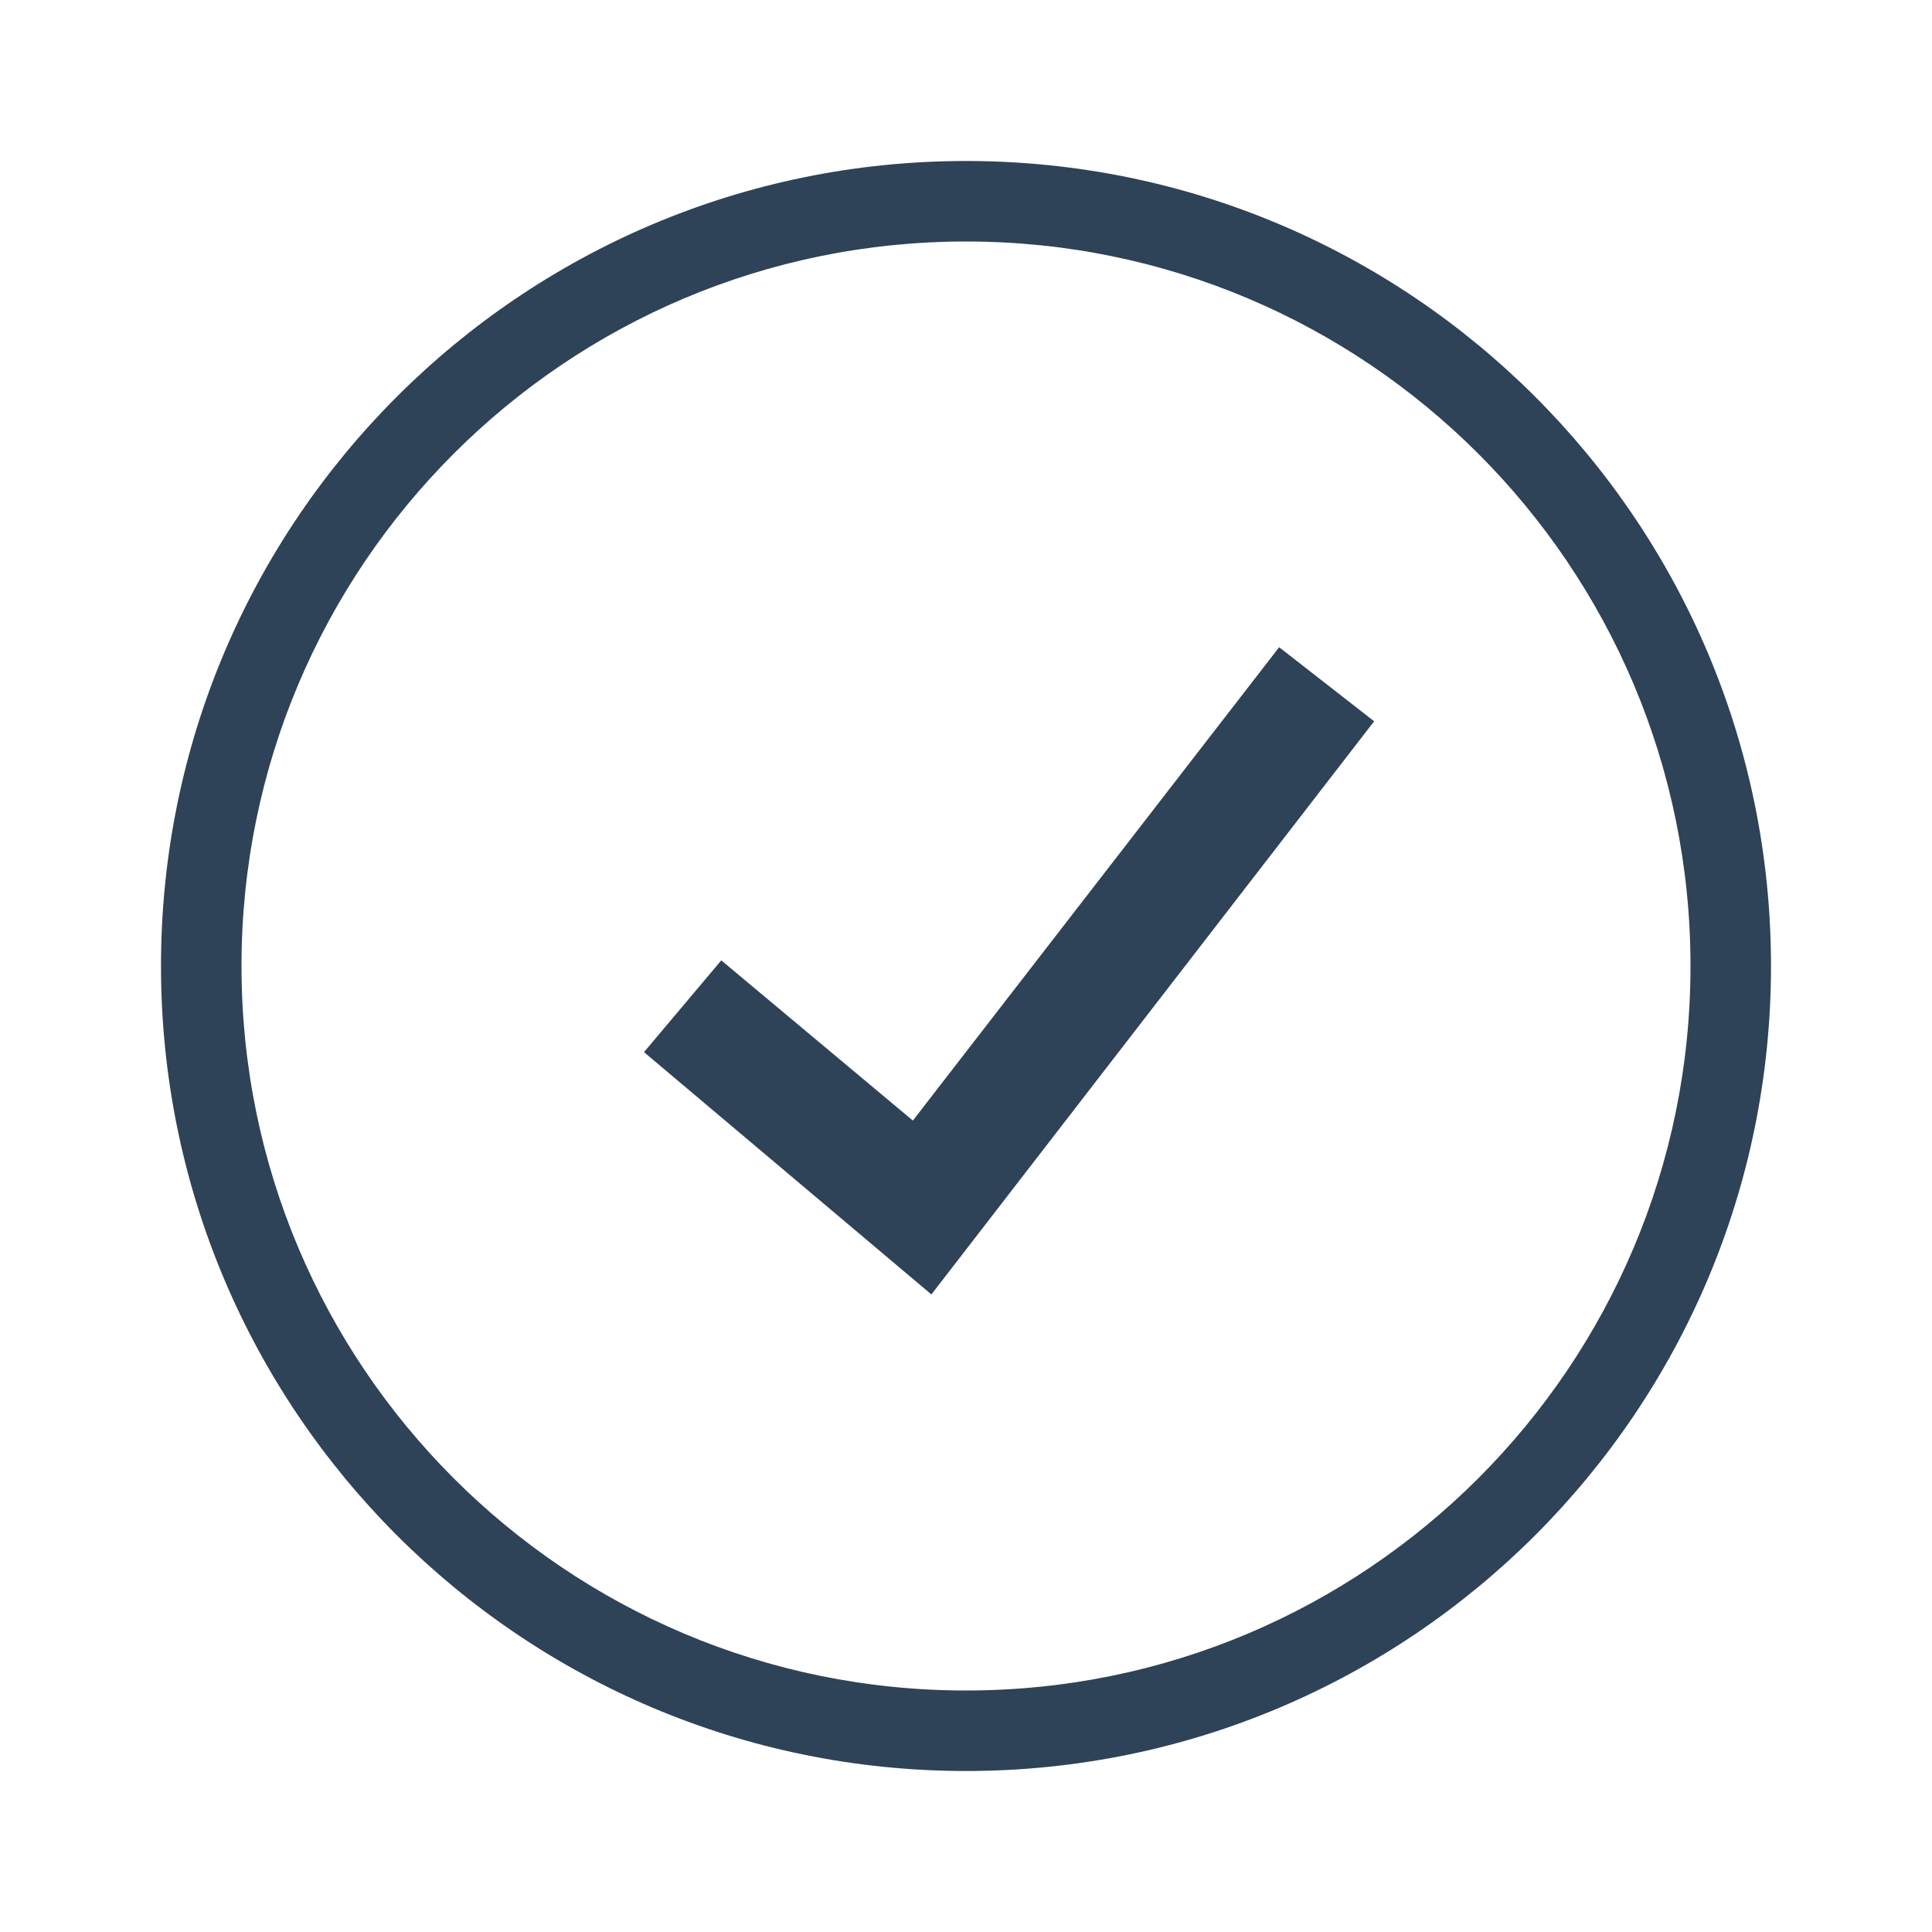
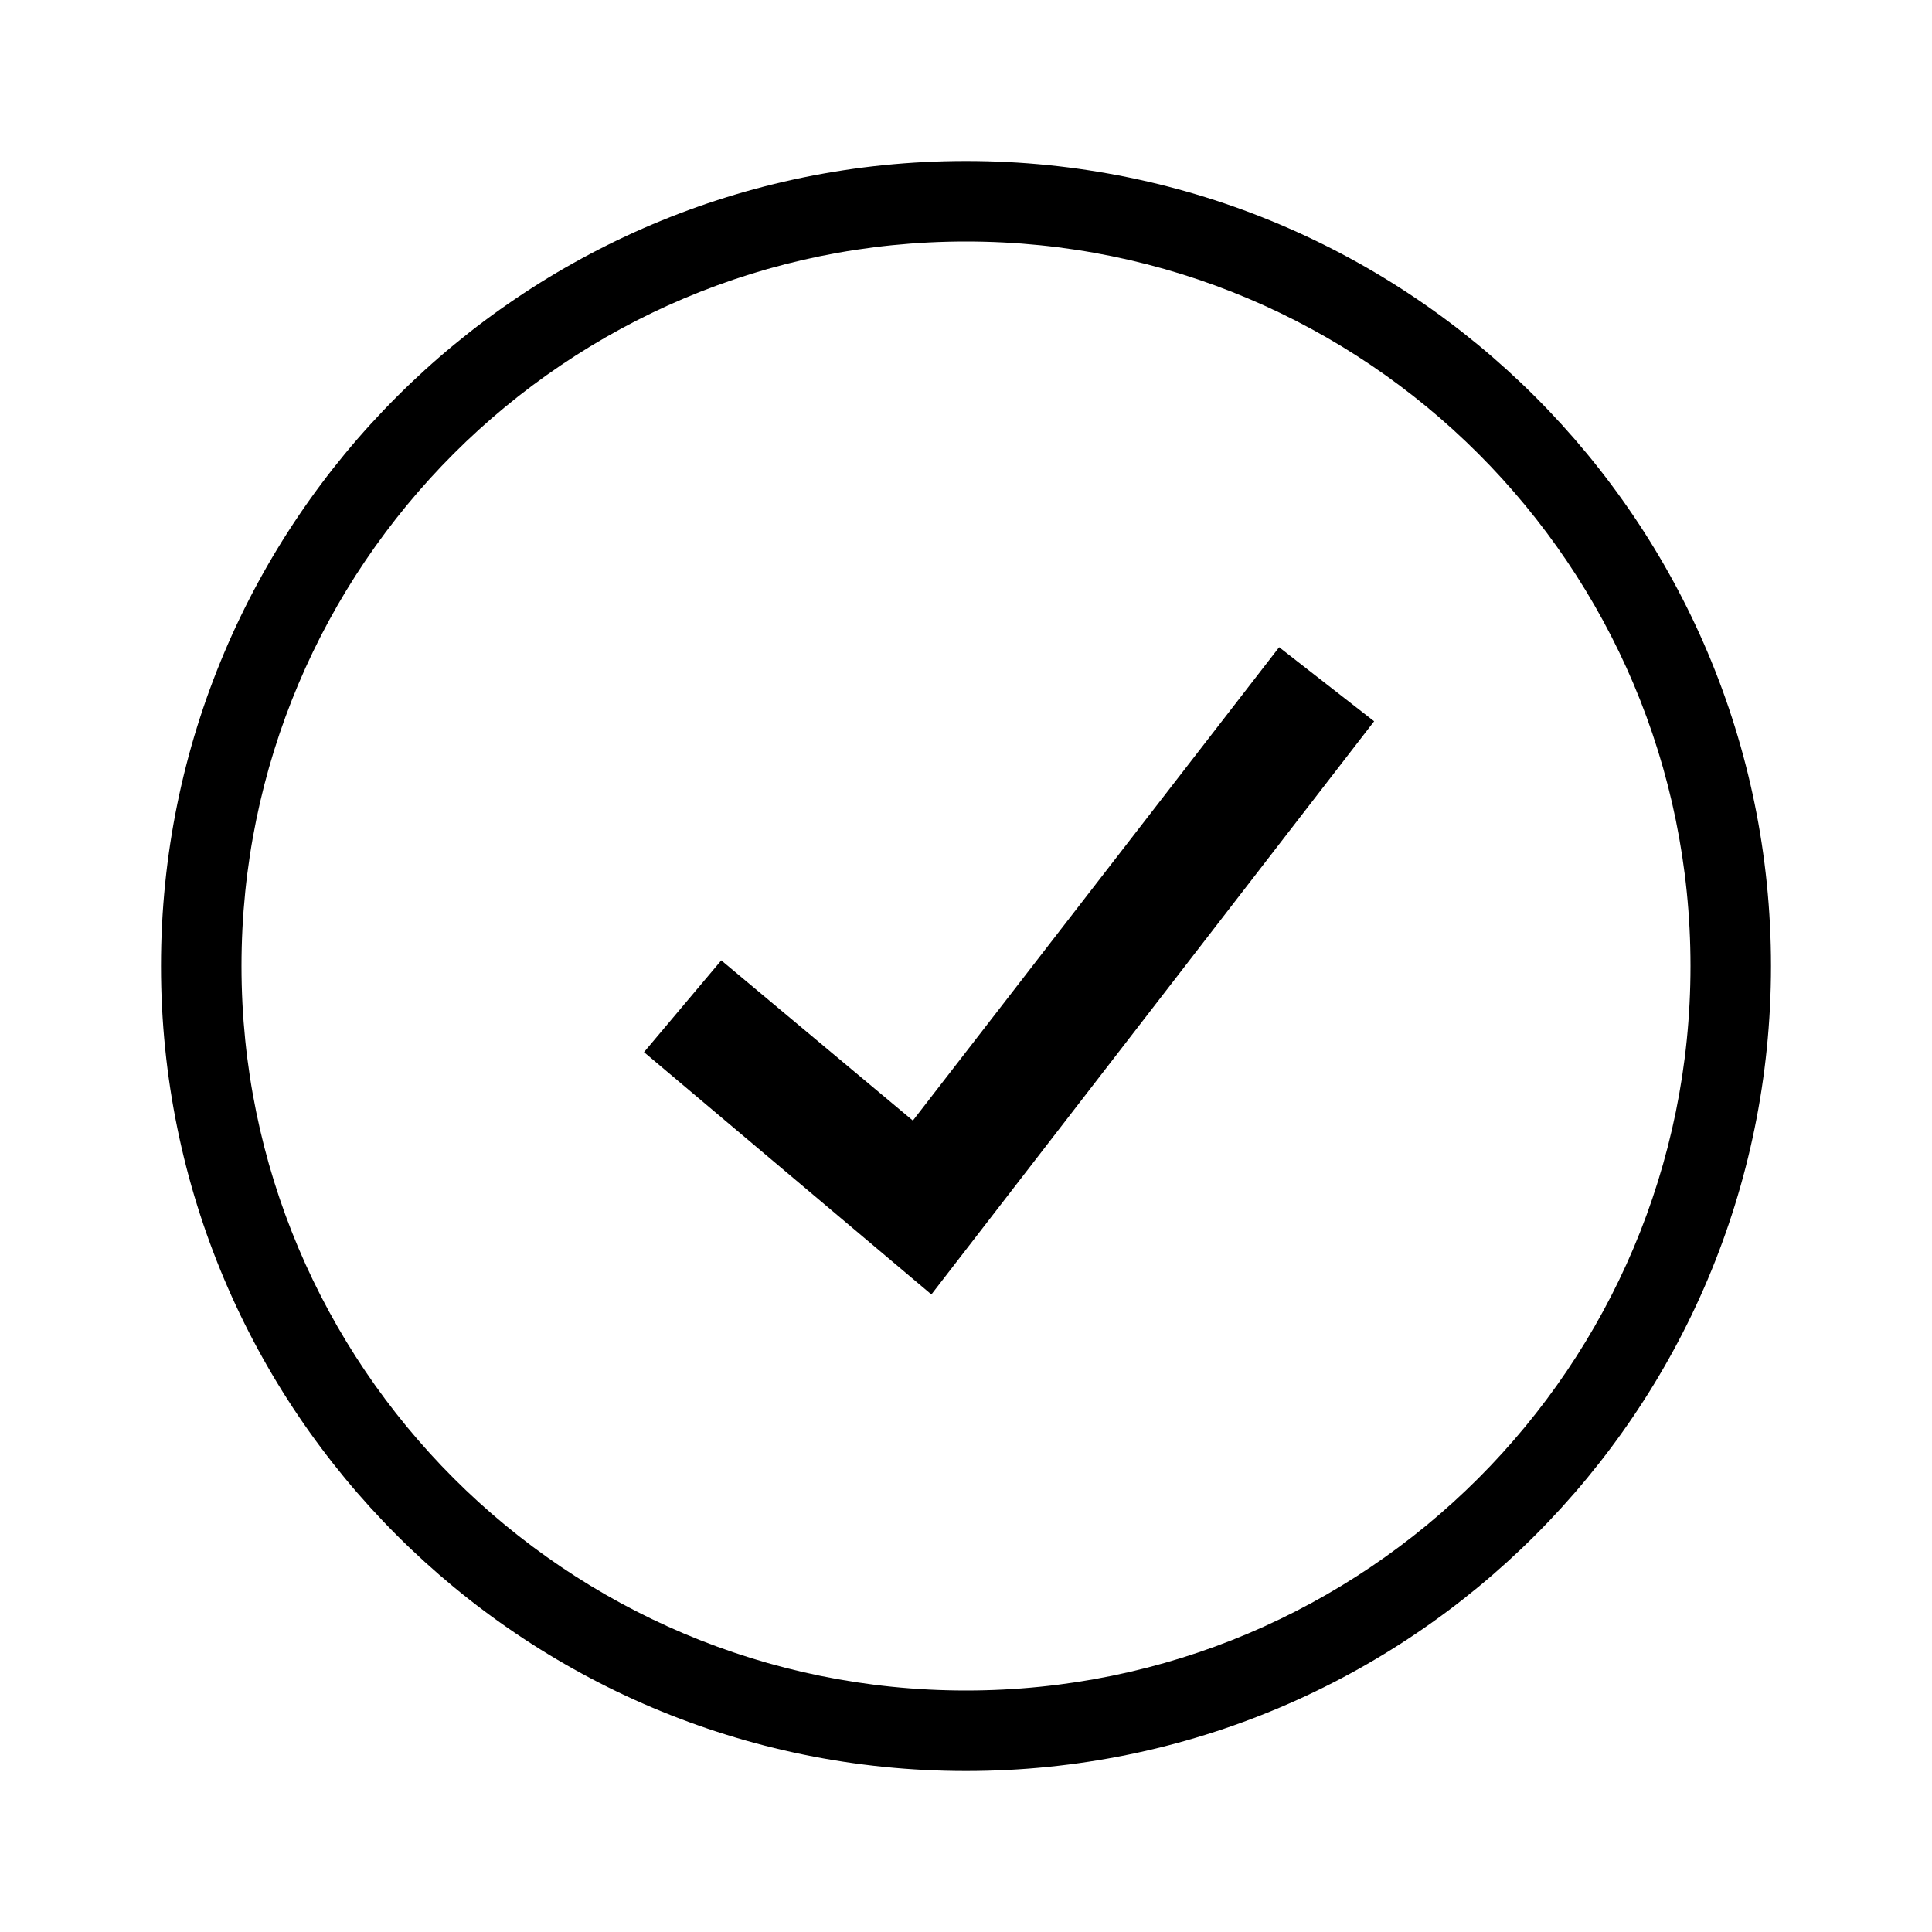
<svg xmlns="http://www.w3.org/2000/svg" width="24" height="24" viewBox="0 0 24 24">
  <g id="final">
    <g id="complete">
      <g id="outline">
-         <path d="M12,22A10,10,0,1,1,22,12,10,10,0,0,1,12,22ZM12,3a9,9,0,1,0,9,9A9,9,0,0,0,12,3Z" fill="#2e4258" />
-         <polygon points="11.34 13.92 8.96 11.93 8 13.07 11.57 16.08 17.07 8.96 15.89 8.04 11.34 13.92" fill="#2e4258" />
+         <path d="M12,22A10,10,0,1,1,22,12,10,10,0,0,1,12,22ZM12,3a9,9,0,1,0,9,9A9,9,0,0,0,12,3Z" />
+         <polygon points="11.34 13.92 8.96 11.93 8 13.07 11.57 16.08 17.07 8.96 15.89 8.04 11.34 13.92" />
      </g>
    </g>
  </g>
</svg>
